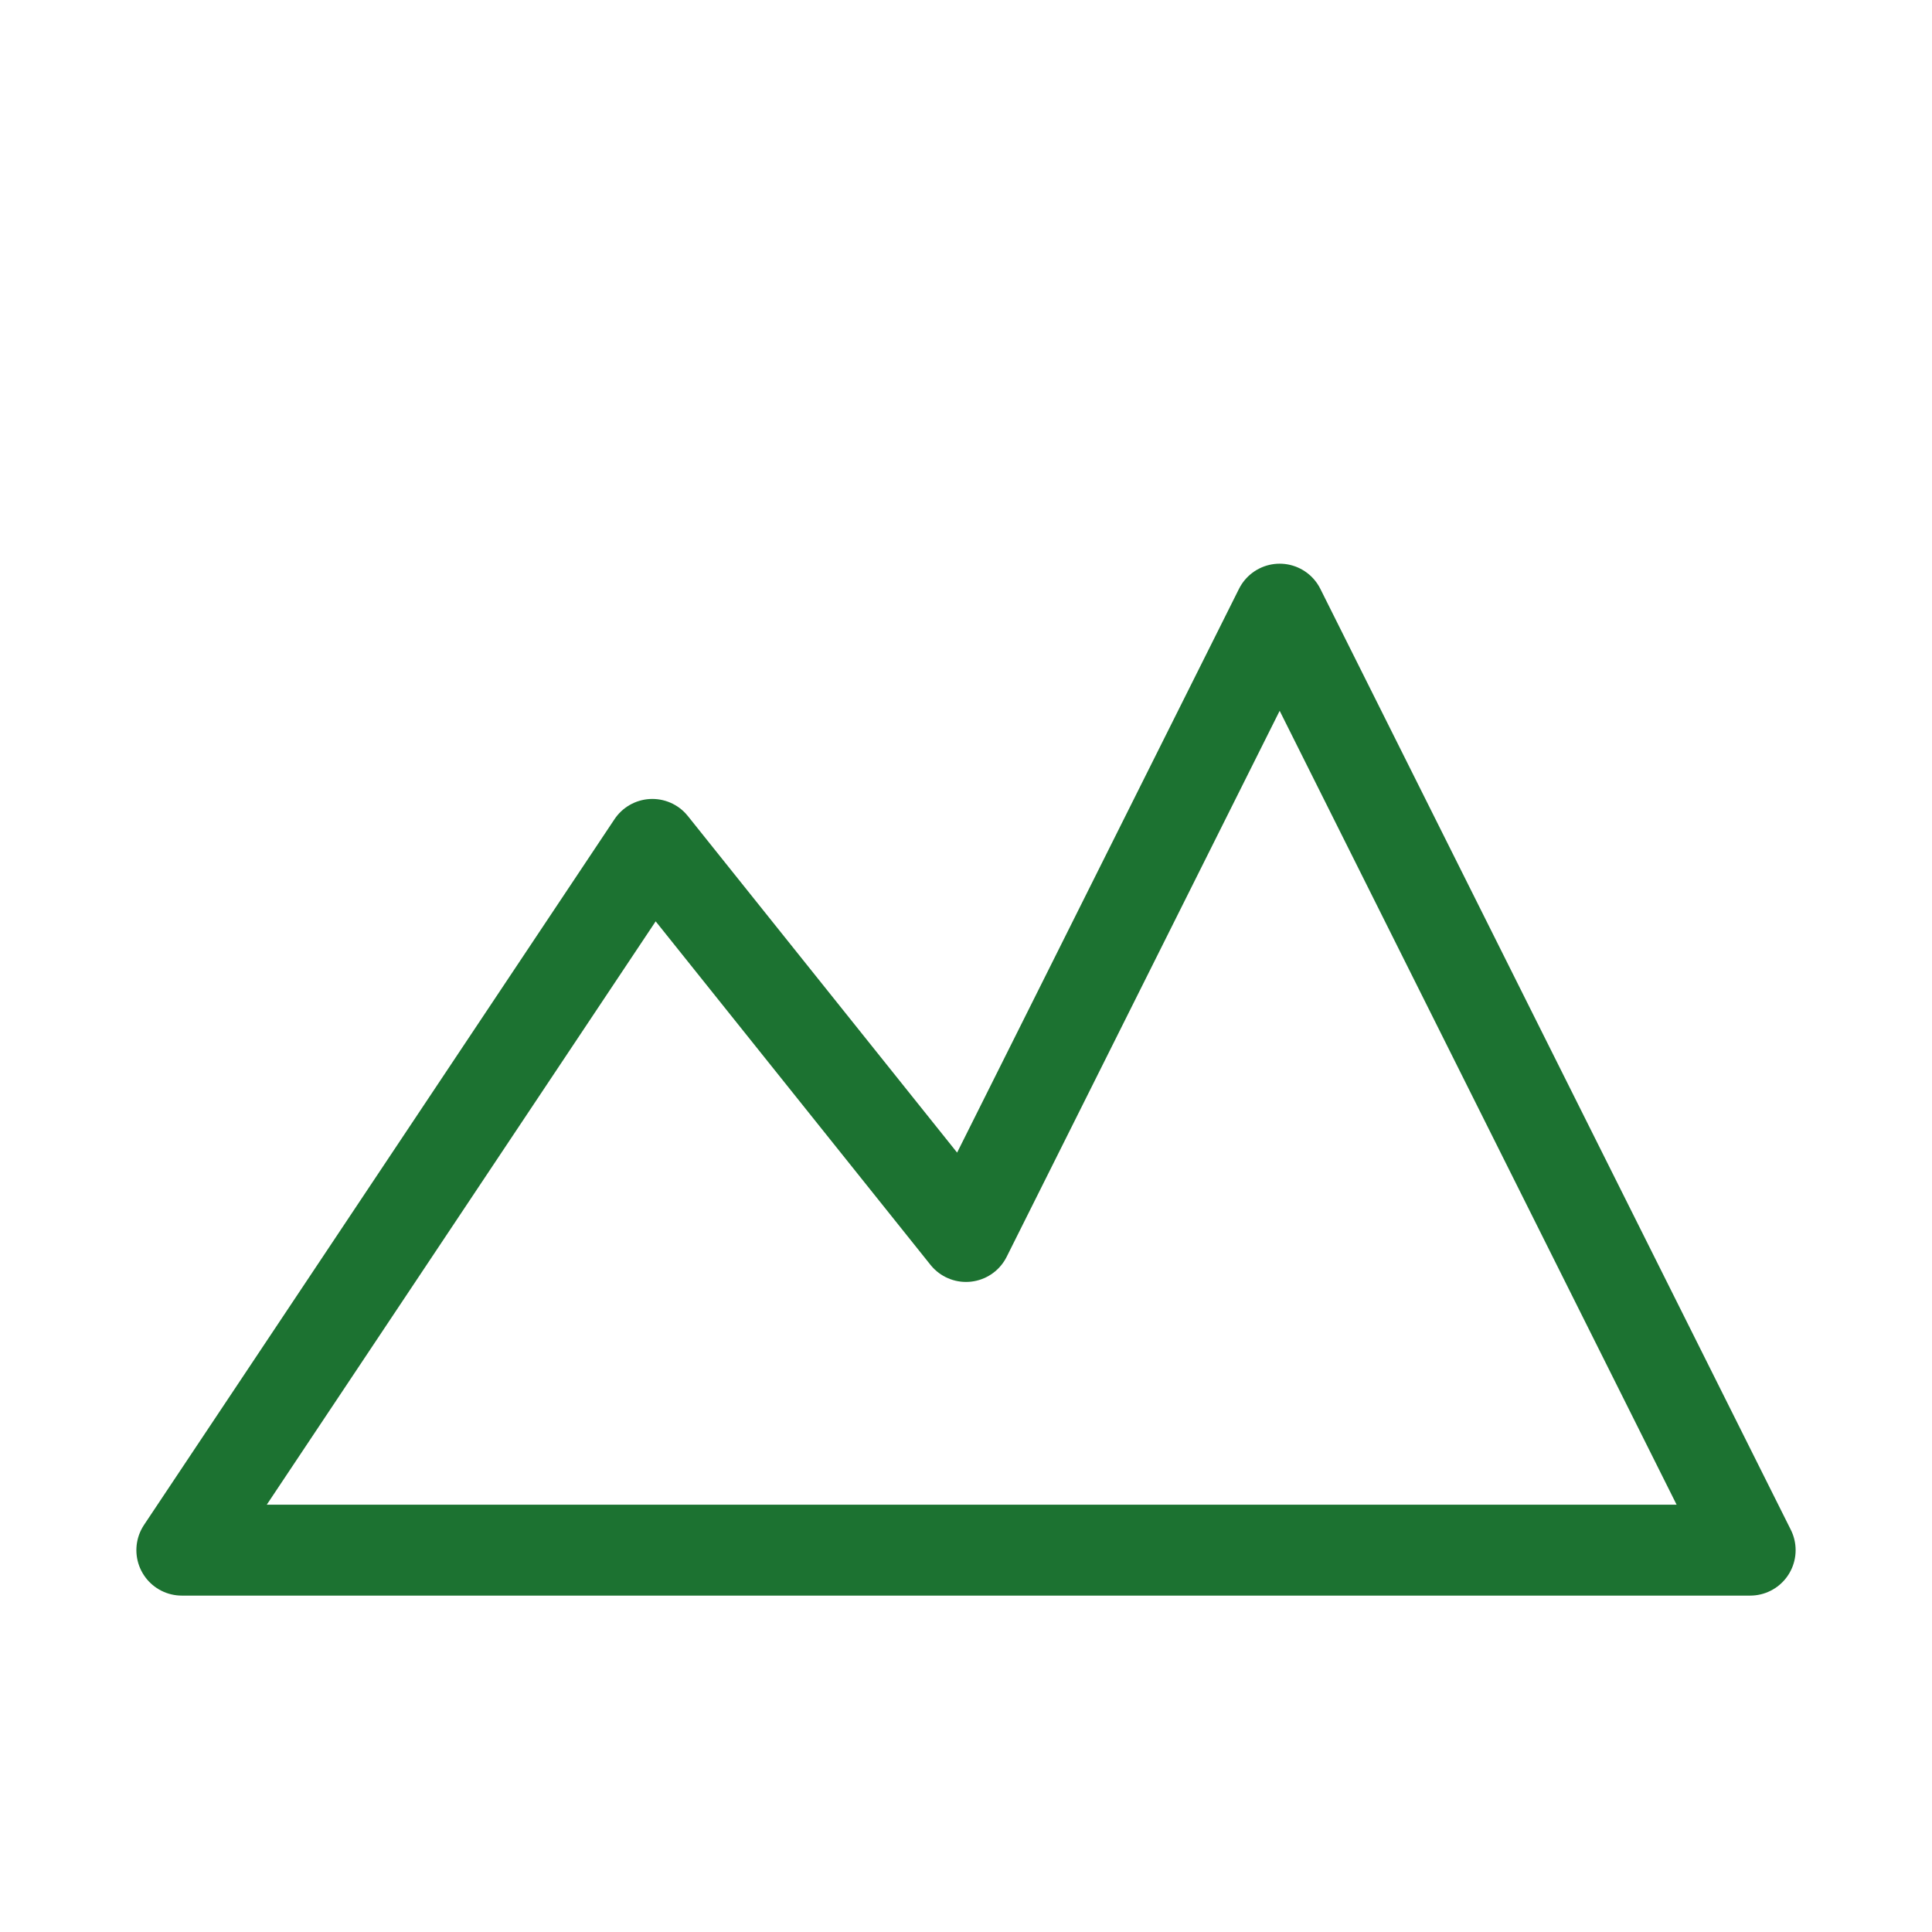
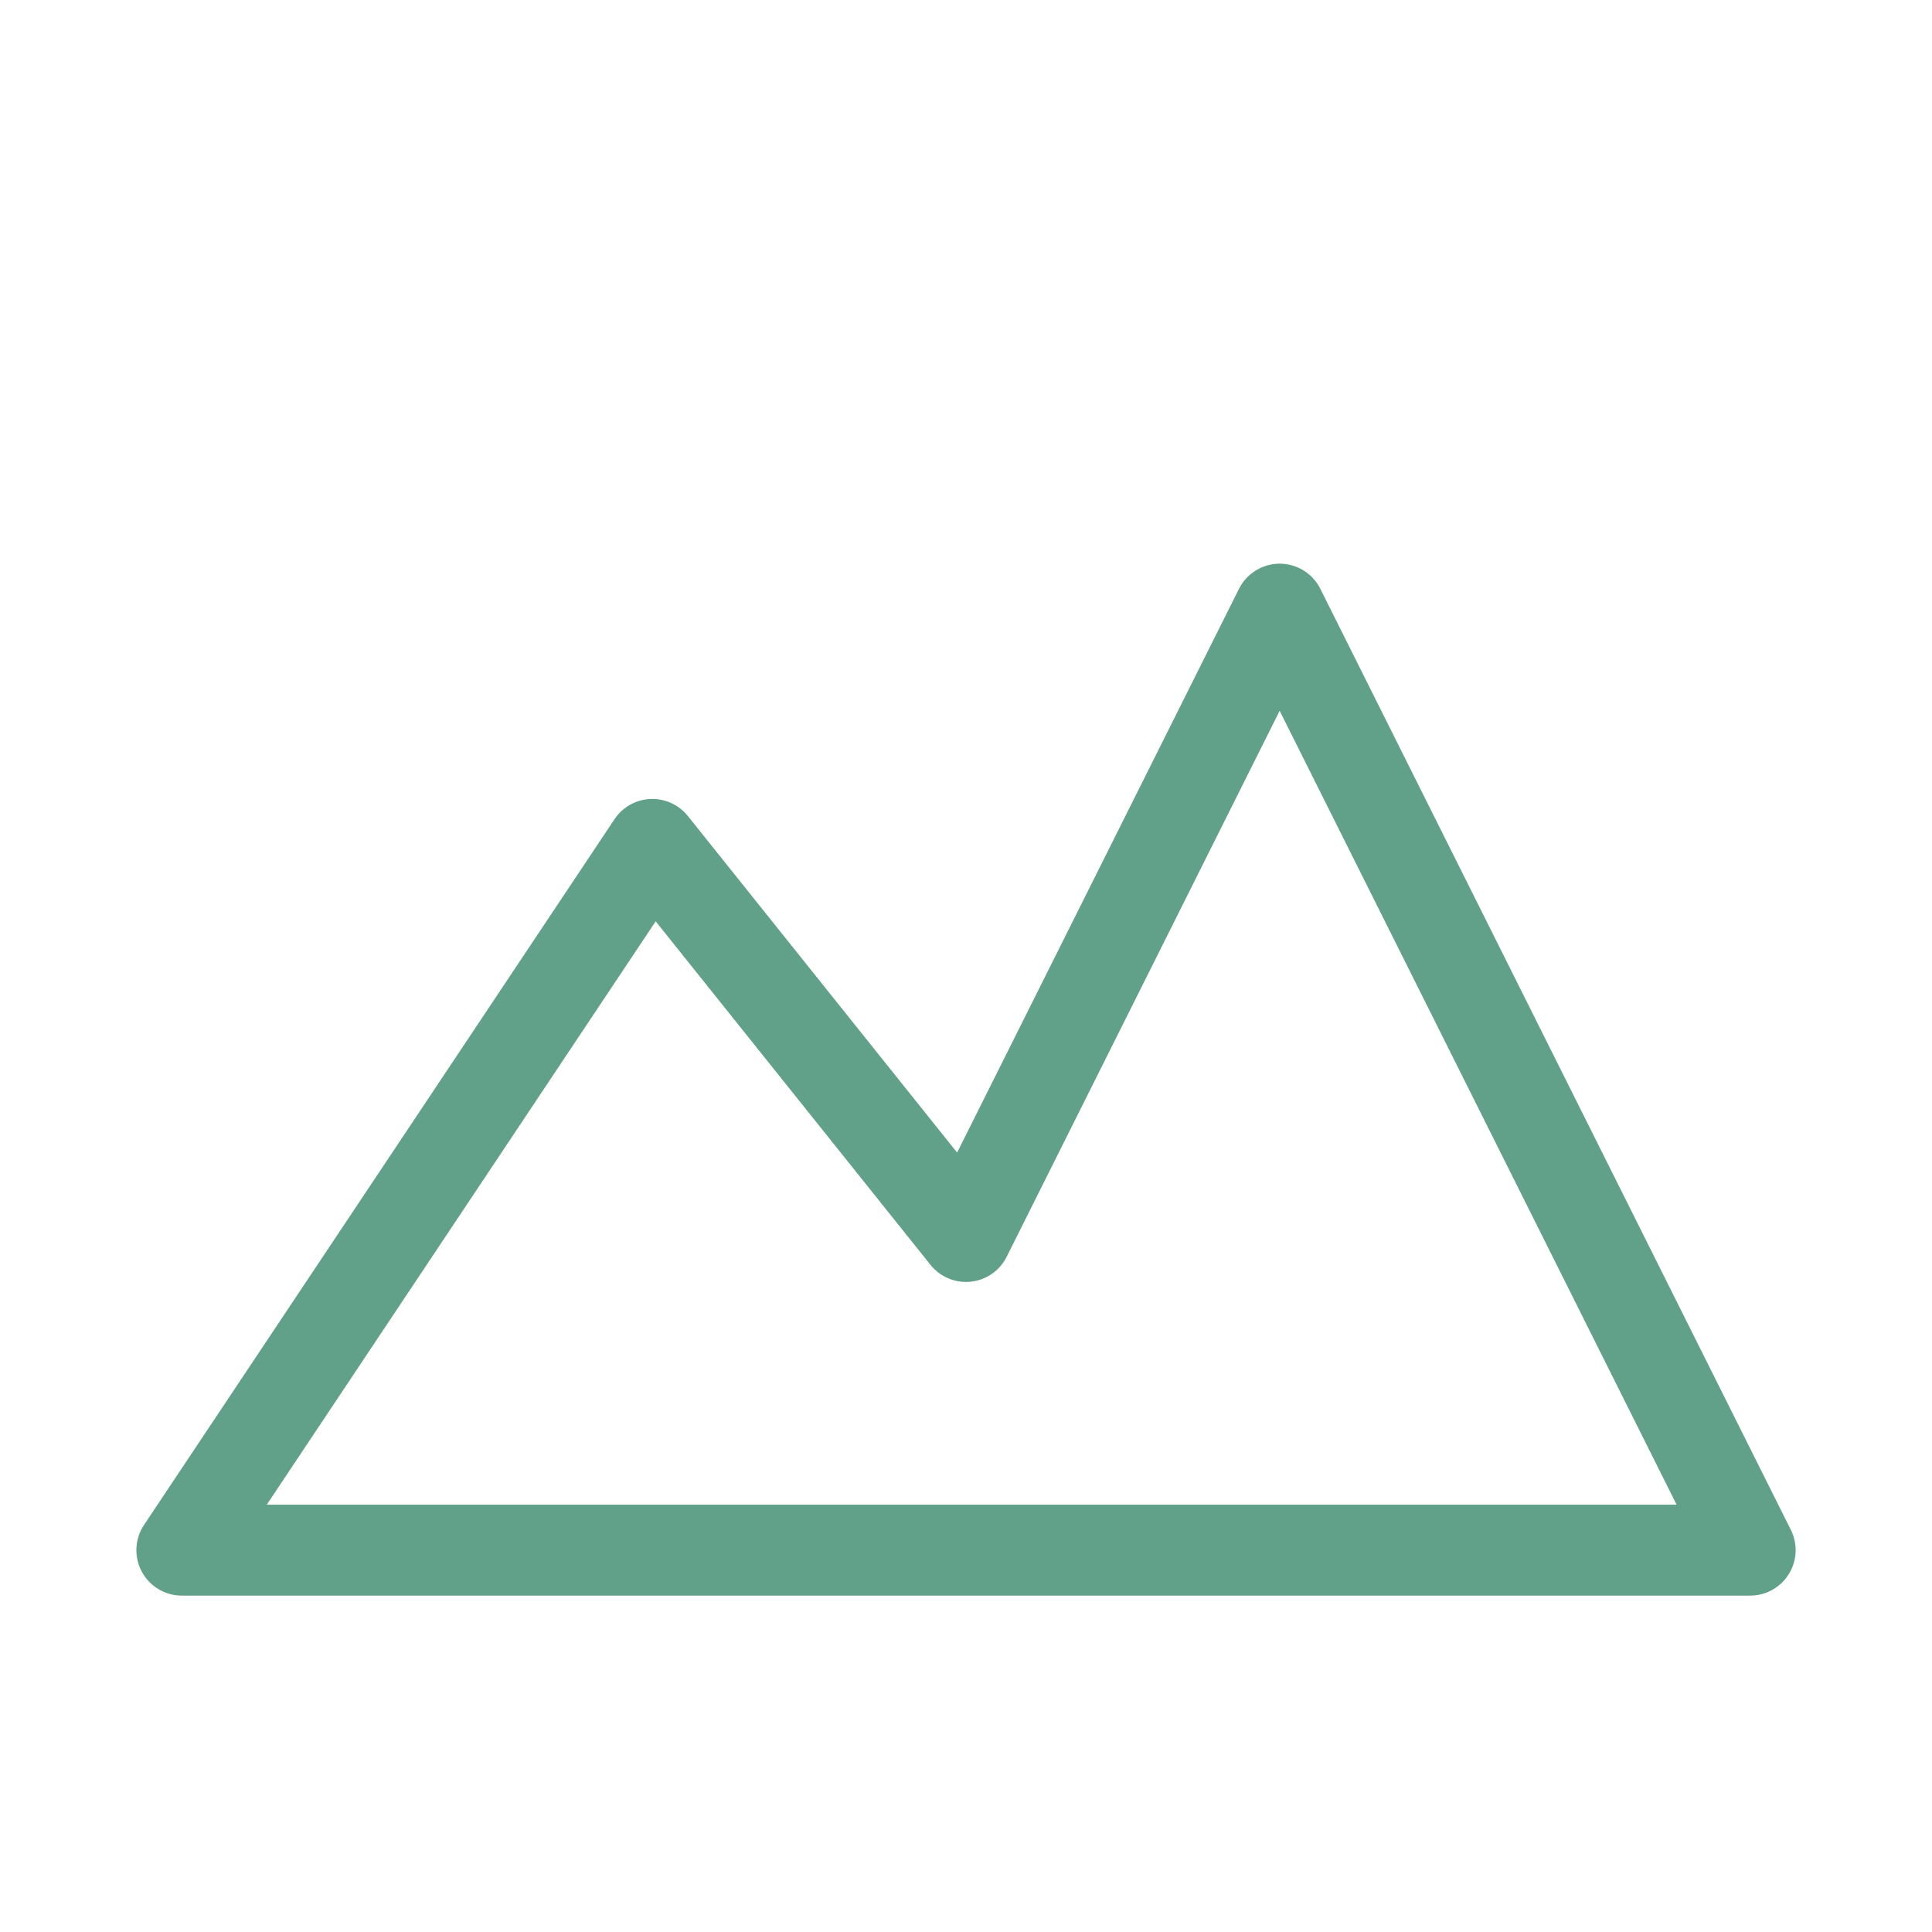
- <svg xmlns="http://www.w3.org/2000/svg" viewBox="-5 -5 34 34" fill="none" stroke="#1C7231" stroke-width="1.6" stroke-linecap="round" stroke-linejoin="round">
+ <svg xmlns="http://www.w3.org/2000/svg" viewBox="-5 -5 34 34" fill="none" stroke="#61A189" stroke-width="1.6" stroke-linecap="round" stroke-linejoin="round">
  <path d="M-1.8 22.28L6.48 9.86l5.52 6.9 5.52-11.04 8.28 16.56H-1.8z" />
</svg>
